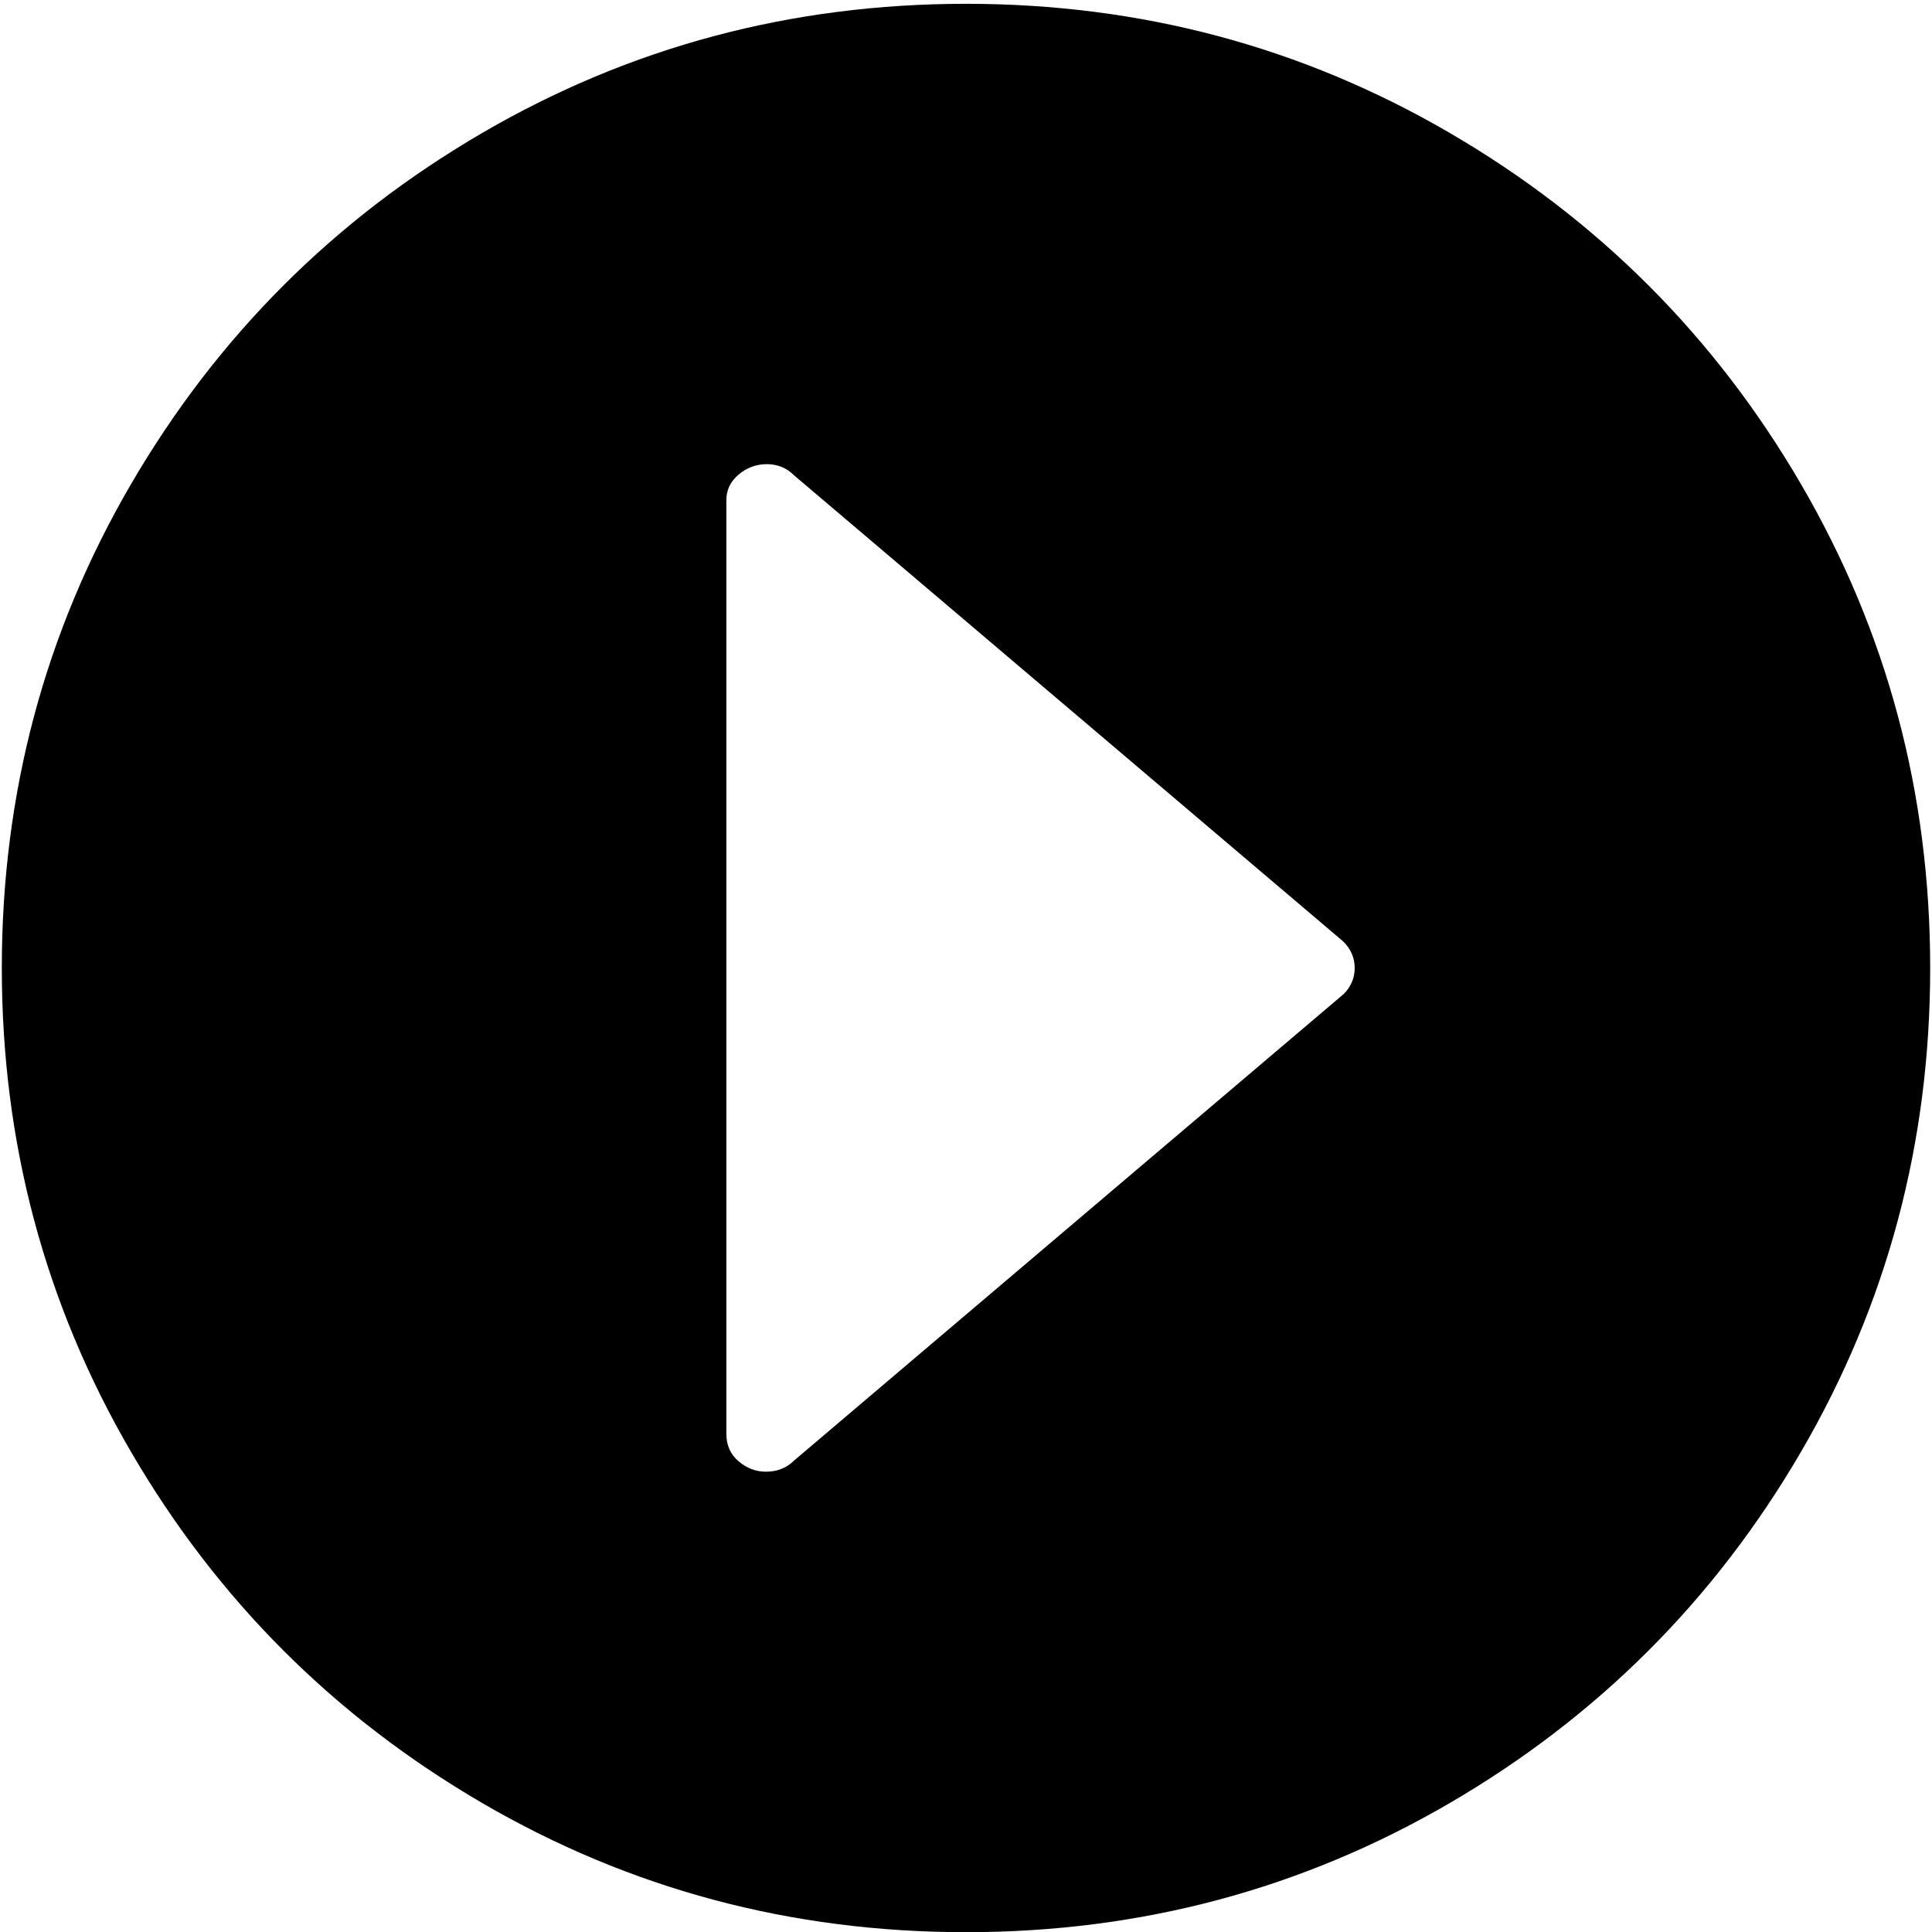
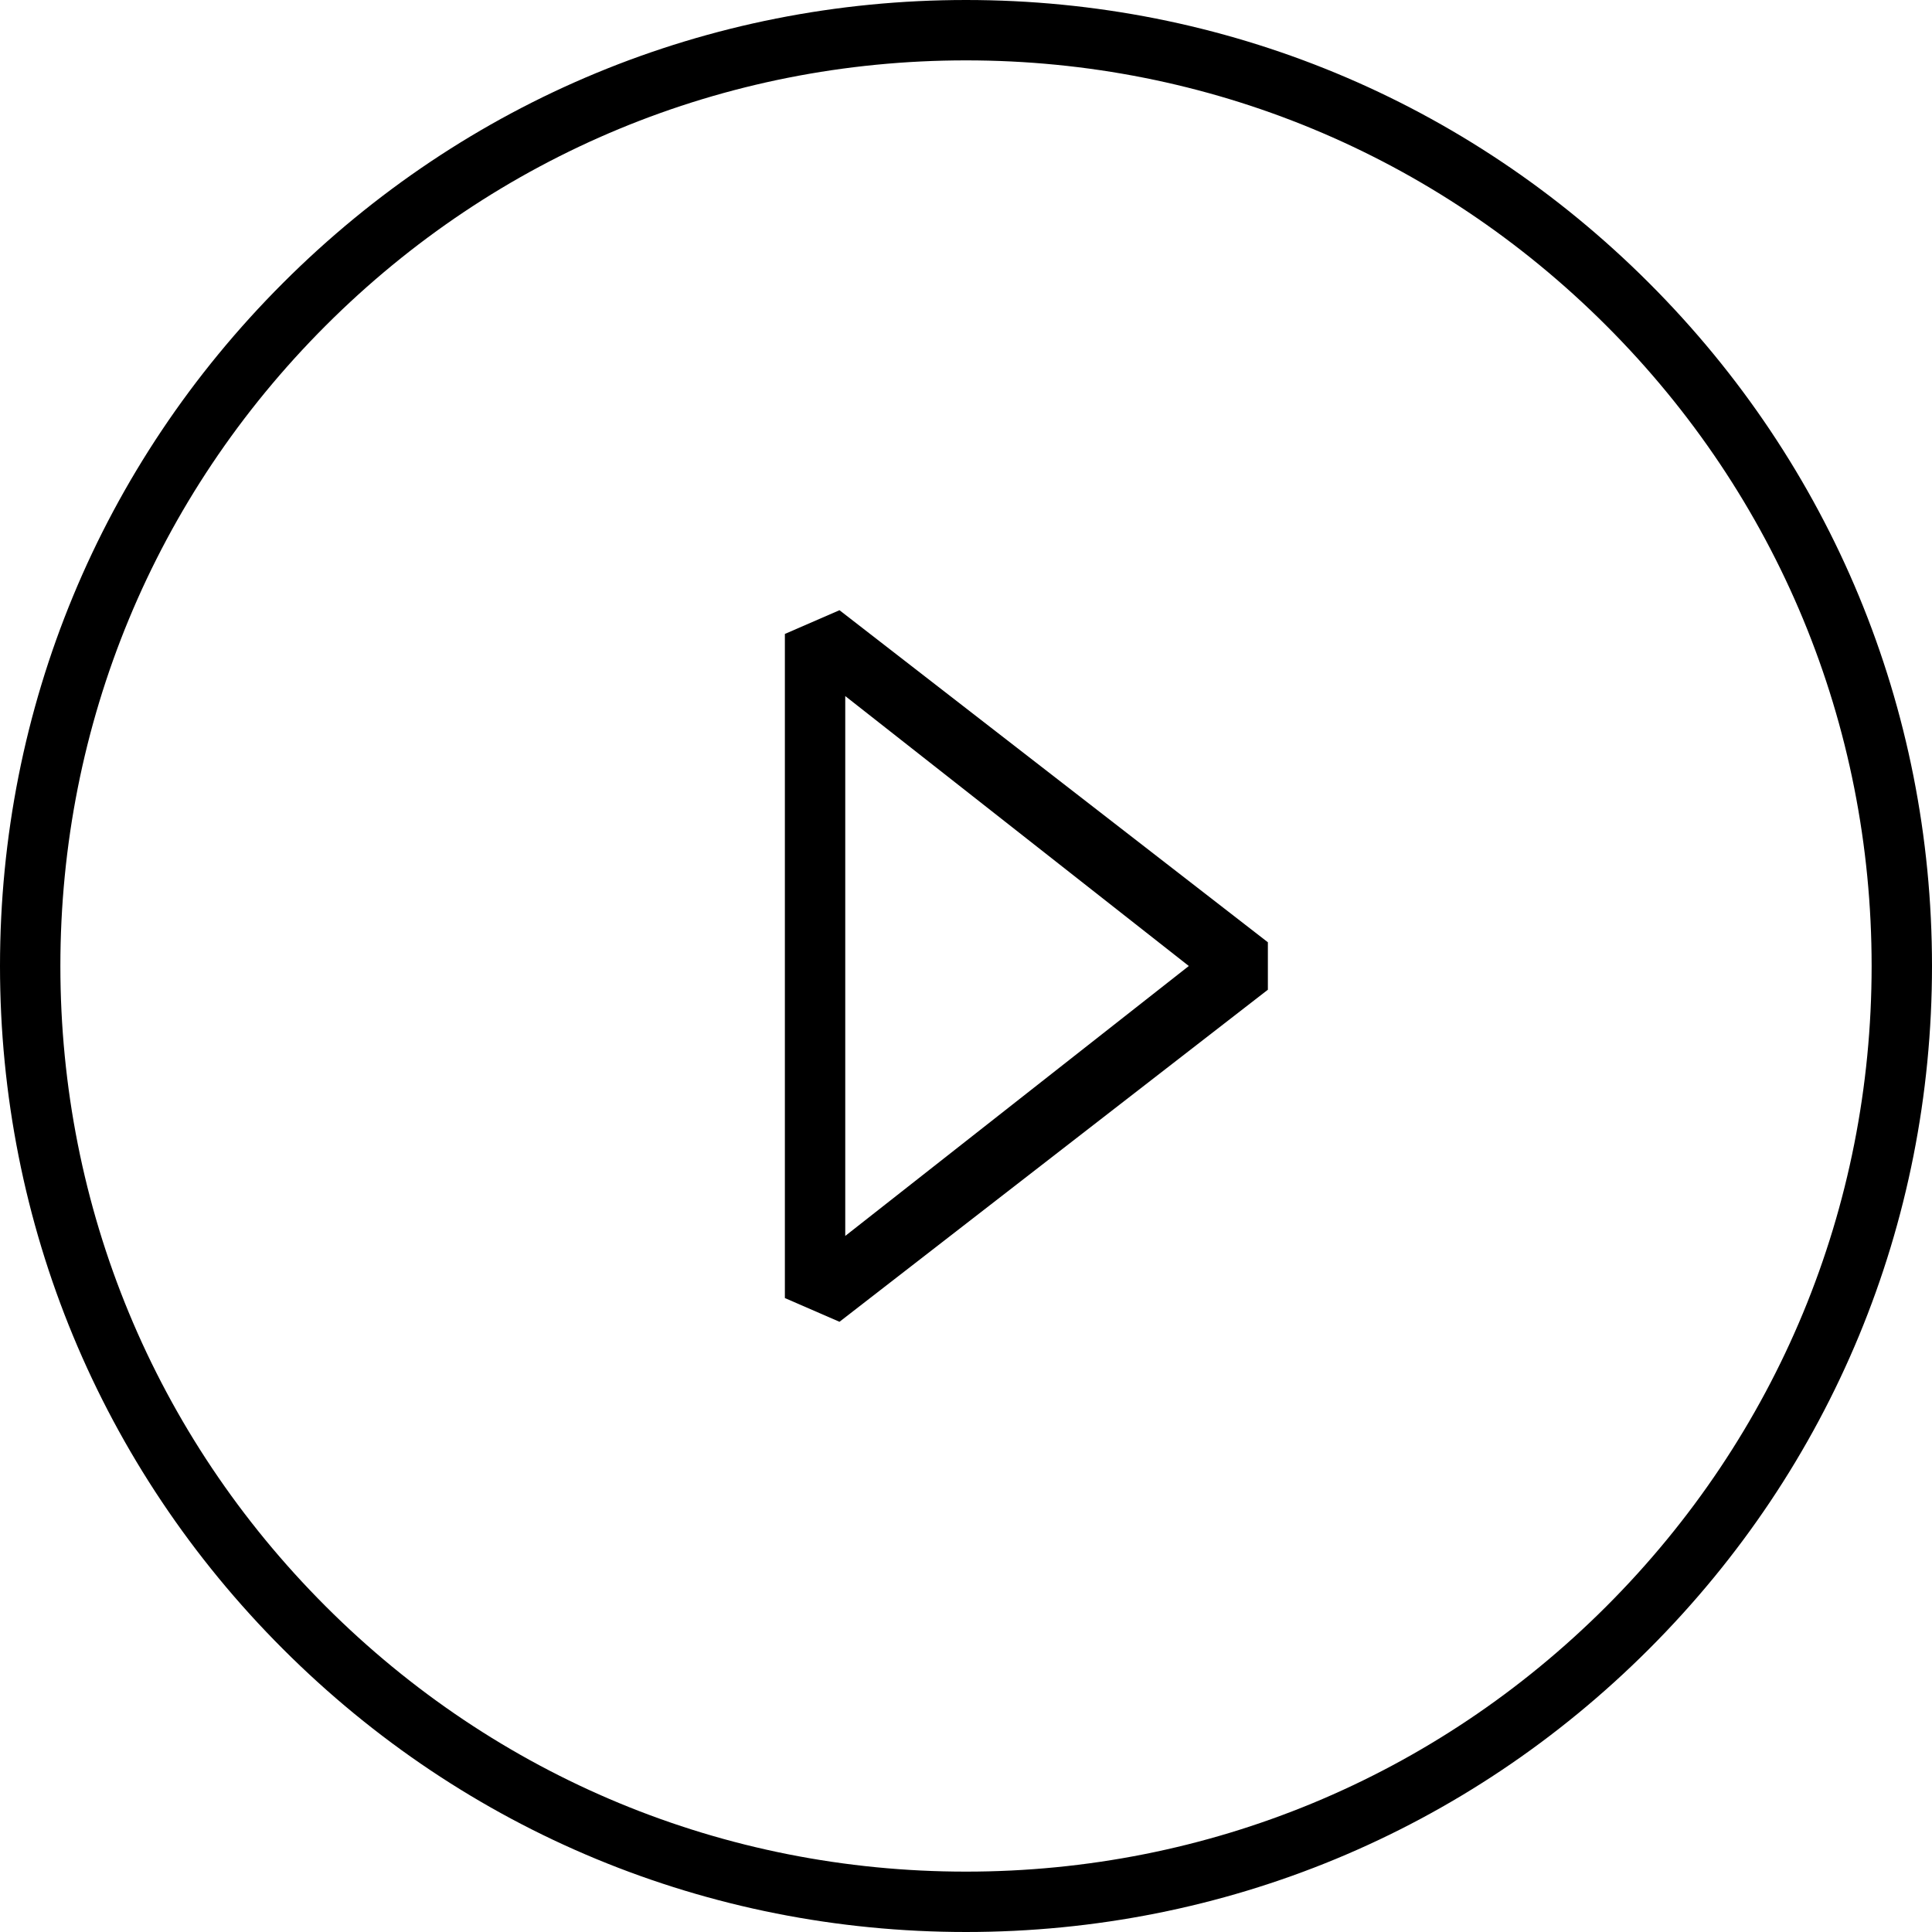
- <svg xmlns="http://www.w3.org/2000/svg" t="1551161140894" class="icon" style="" viewBox="0 0 1024 1024" version="1.1" p-id="5603" width="200" height="200">
+ <svg xmlns="http://www.w3.org/2000/svg" t="1527846435743" class="icon" style="" viewBox="0 0 1024 1024" version="1.1" p-id="968" width="200" height="200">
  <defs>
-     <style type="text/css">@font-face { font-weight: 400; font-style: normal; font-family: Inter-Loom; src: url("https://cdn.useloom.com/assets/fonts/inter/Inter-UI-Regular.woff2") format("woff2"); }
- @font-face { font-weight: 400; font-style: italic; font-family: Inter-Loom; src: url("https://cdn.useloom.com/assets/fonts/inter/Inter-UI-Italic.woff2") format("woff2"); }
- @font-face { font-weight: 500; font-style: normal; font-family: Inter-Loom; src: url("https://cdn.useloom.com/assets/fonts/inter/Inter-UI-Medium.woff2") format("woff2"); }
- @font-face { font-weight: 500; font-style: italic; font-family: Inter-Loom; src: url("https://cdn.useloom.com/assets/fonts/inter/Inter-UI-MediumItalic.woff2") format("woff2"); }
- @font-face { font-weight: 700; font-style: normal; font-family: Inter-Loom; src: url("https://cdn.useloom.com/assets/fonts/inter/Inter-UI-Bold.woff2") format("woff2"); }
- @font-face { font-weight: 700; font-style: italic; font-family: Inter-Loom; src: url("https://cdn.useloom.com/assets/fonts/inter/Inter-UI-BoldItalic.woff2") format("woff2"); }
- @font-face { font-weight: 900; font-style: normal; font-family: Inter-Loom; src: url("https://cdn.useloom.com/assets/fonts/inter/Inter-UI-Black.woff2") format("woff2"); }
- @font-face { font-weight: 900; font-style: italic; font-family: Inter-Loom; src: url("https://cdn.useloom.com/assets/fonts/inter/Inter-UI-BlackItalic.woff2") format("woff2"); }
- </style>
+     <style type="text/css" />
  </defs>
-   <path d="M512 2.016q-139.008 0-256.512 68.512T69.472 256.544 0.96 513.056t68.512 256.512 186.016 186.016T512 1024.096t256.512-68.512 186.016-186.016 68.512-256.512-68.512-256.512-186.016-186.016T512 2.016z m200 524.992l-291.008 247.008q-6.016 6.016-15.008 6.016-8 0-14.496-5.504t-6.496-14.496V265.024q0-8 6.496-13.504t15.008-5.504 14.496 6.016l291.008 247.008q6.016 6.016 6.016 14.016t-6.016 14.016z" p-id="5604" />
+   <path d="M416 336v352l28.944 12.576 227.056-176v-25.152l-227.056-176L416 336z m32 32.928L630.096 512 448 655.072V368.928z" fill="" p-id="969" />
+   <path d="M512 0C375.248 0 246.672 53.28 149.984 150 53.264 246.672 0 375.248 0 512s53.264 265.328 149.984 362.016C246.672 970.736 375.248 1024 512 1024s265.328-53.28 362.032-150C970.736 777.328 1024 648.752 1024 512s-53.264-265.328-149.984-362.016C777.328 53.264 648.752 0 512 0z m339.408 851.392C760.736 942.064 640.208 992 512 992c-128.208 0-248.736-49.936-339.392-140.624C81.936 760.736 32 640.208 32 512s49.936-248.736 140.608-339.392C263.264 81.936 383.792 32 512 32s248.736 49.952 339.408 140.624C942.08 263.264 992 383.792 992 512s-49.92 248.736-140.592 339.392z" fill="" p-id="970" />
</svg>
